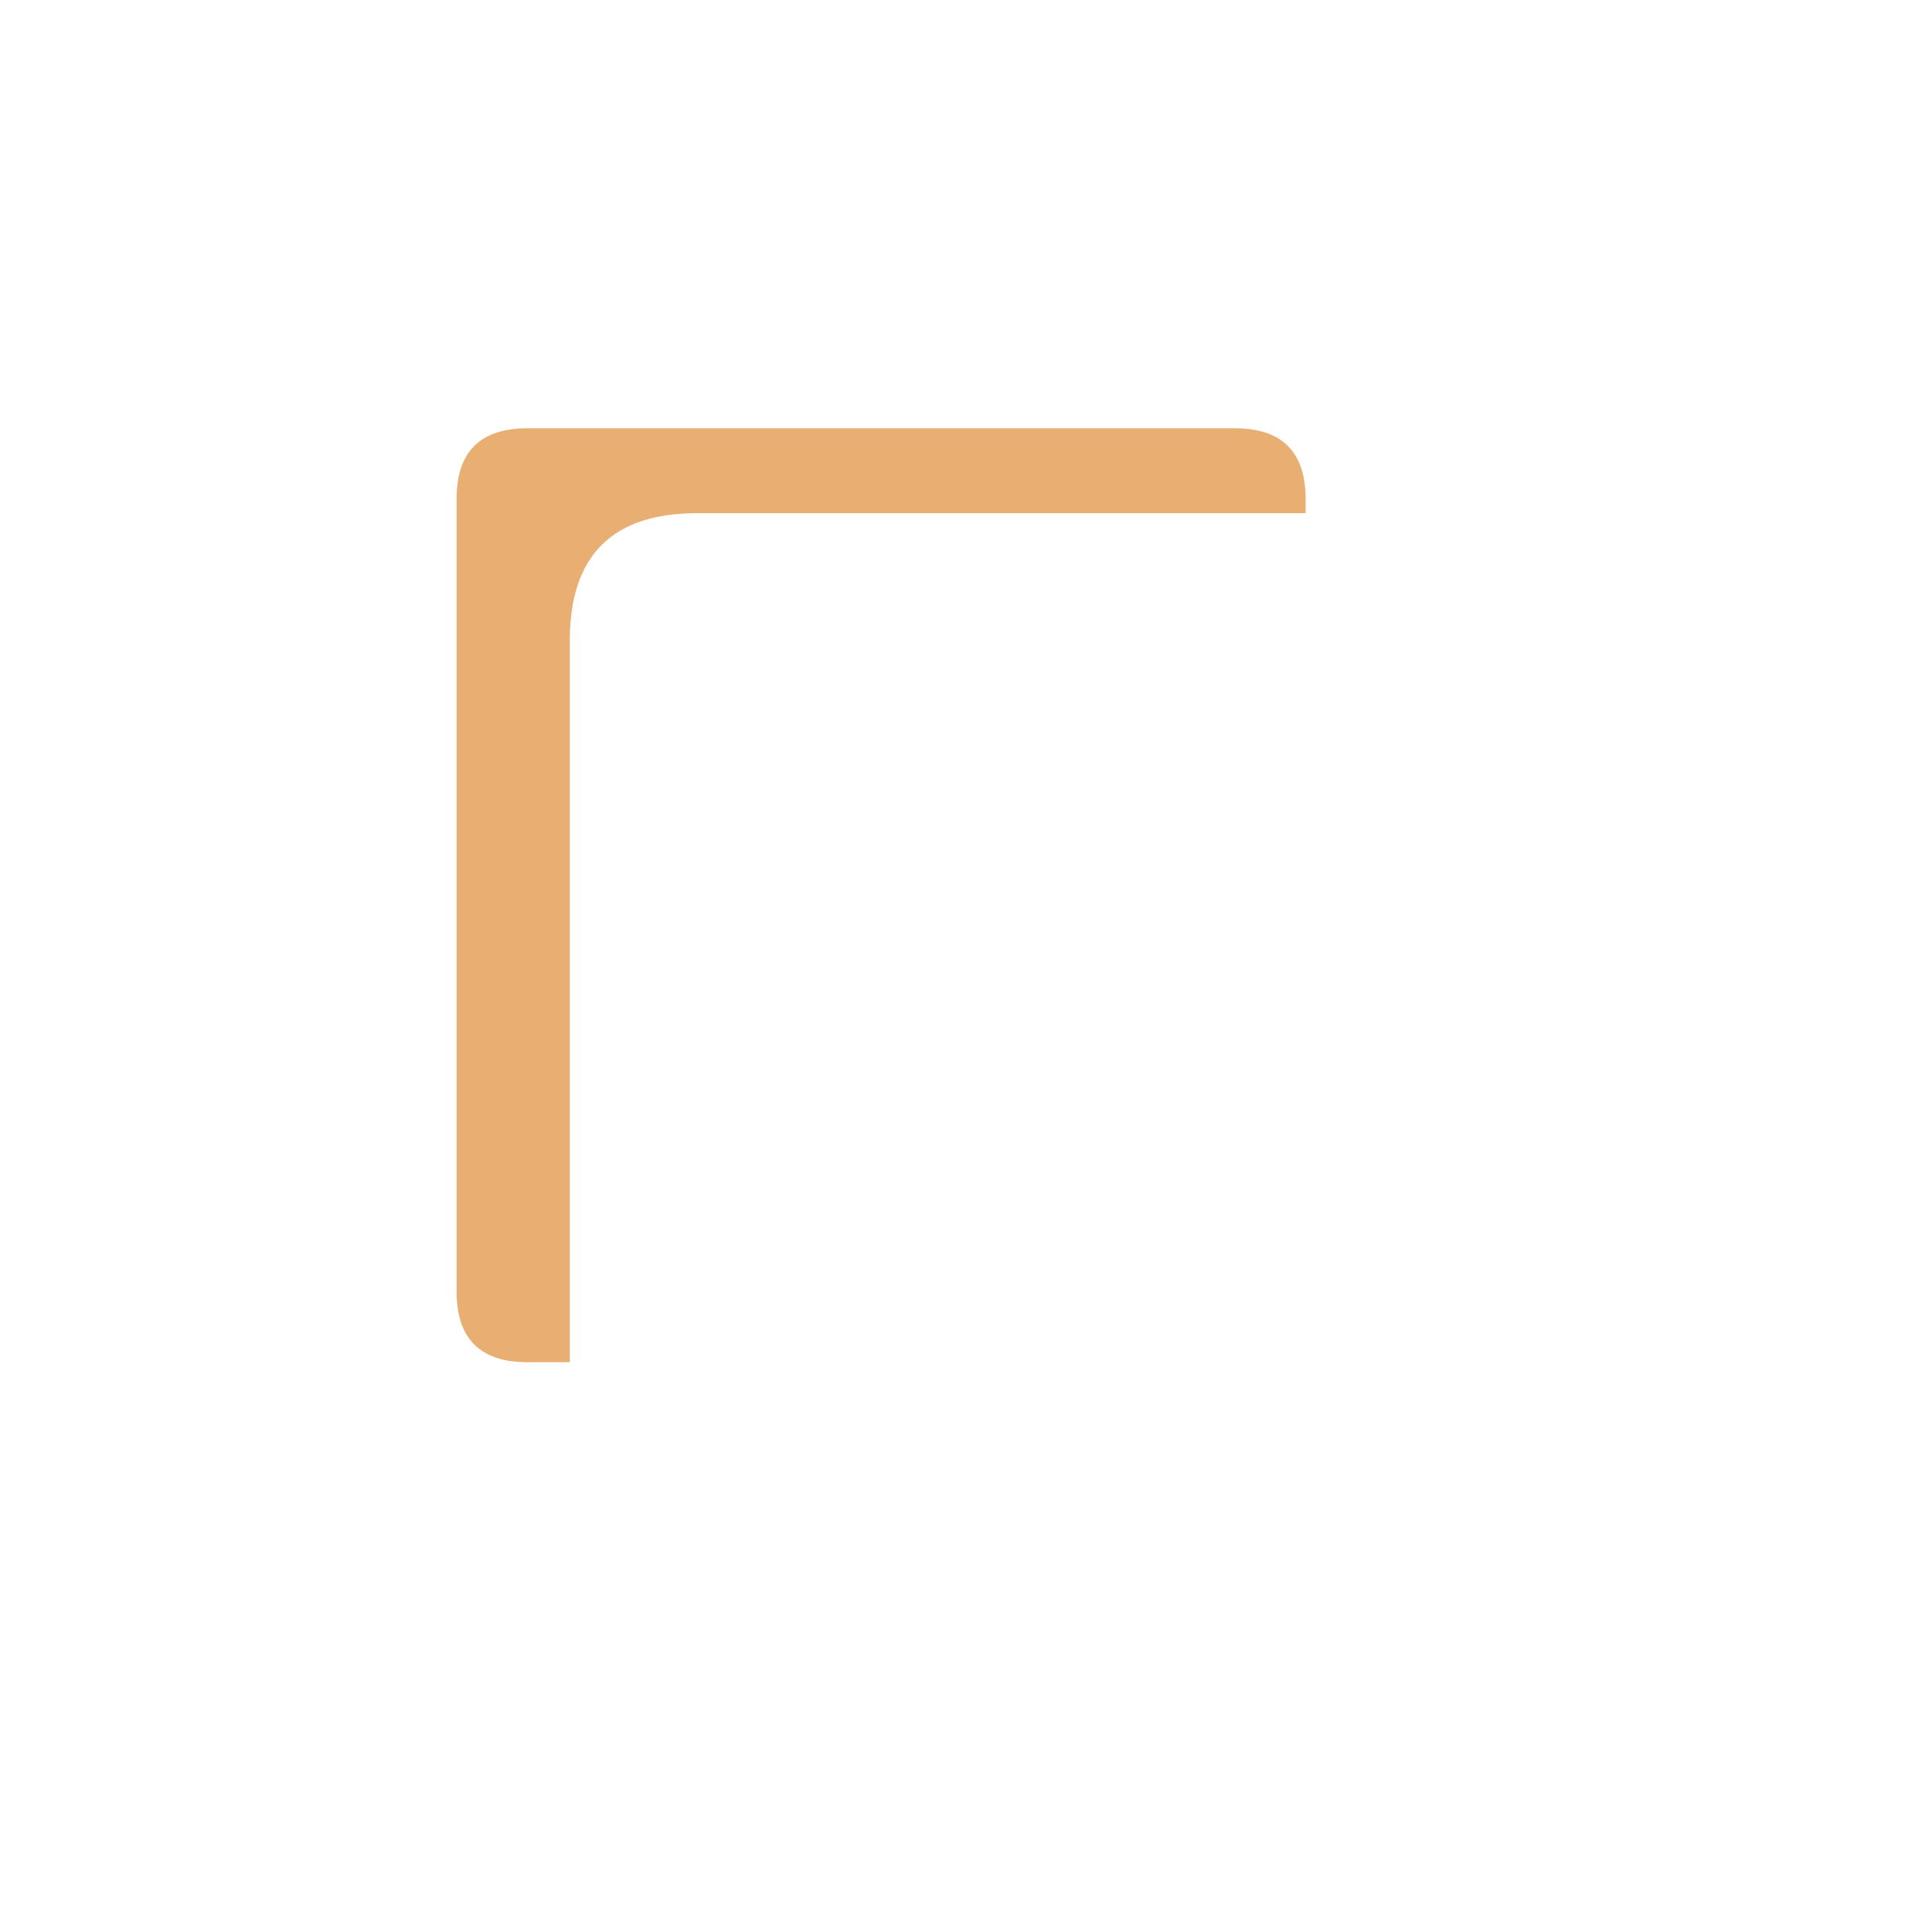
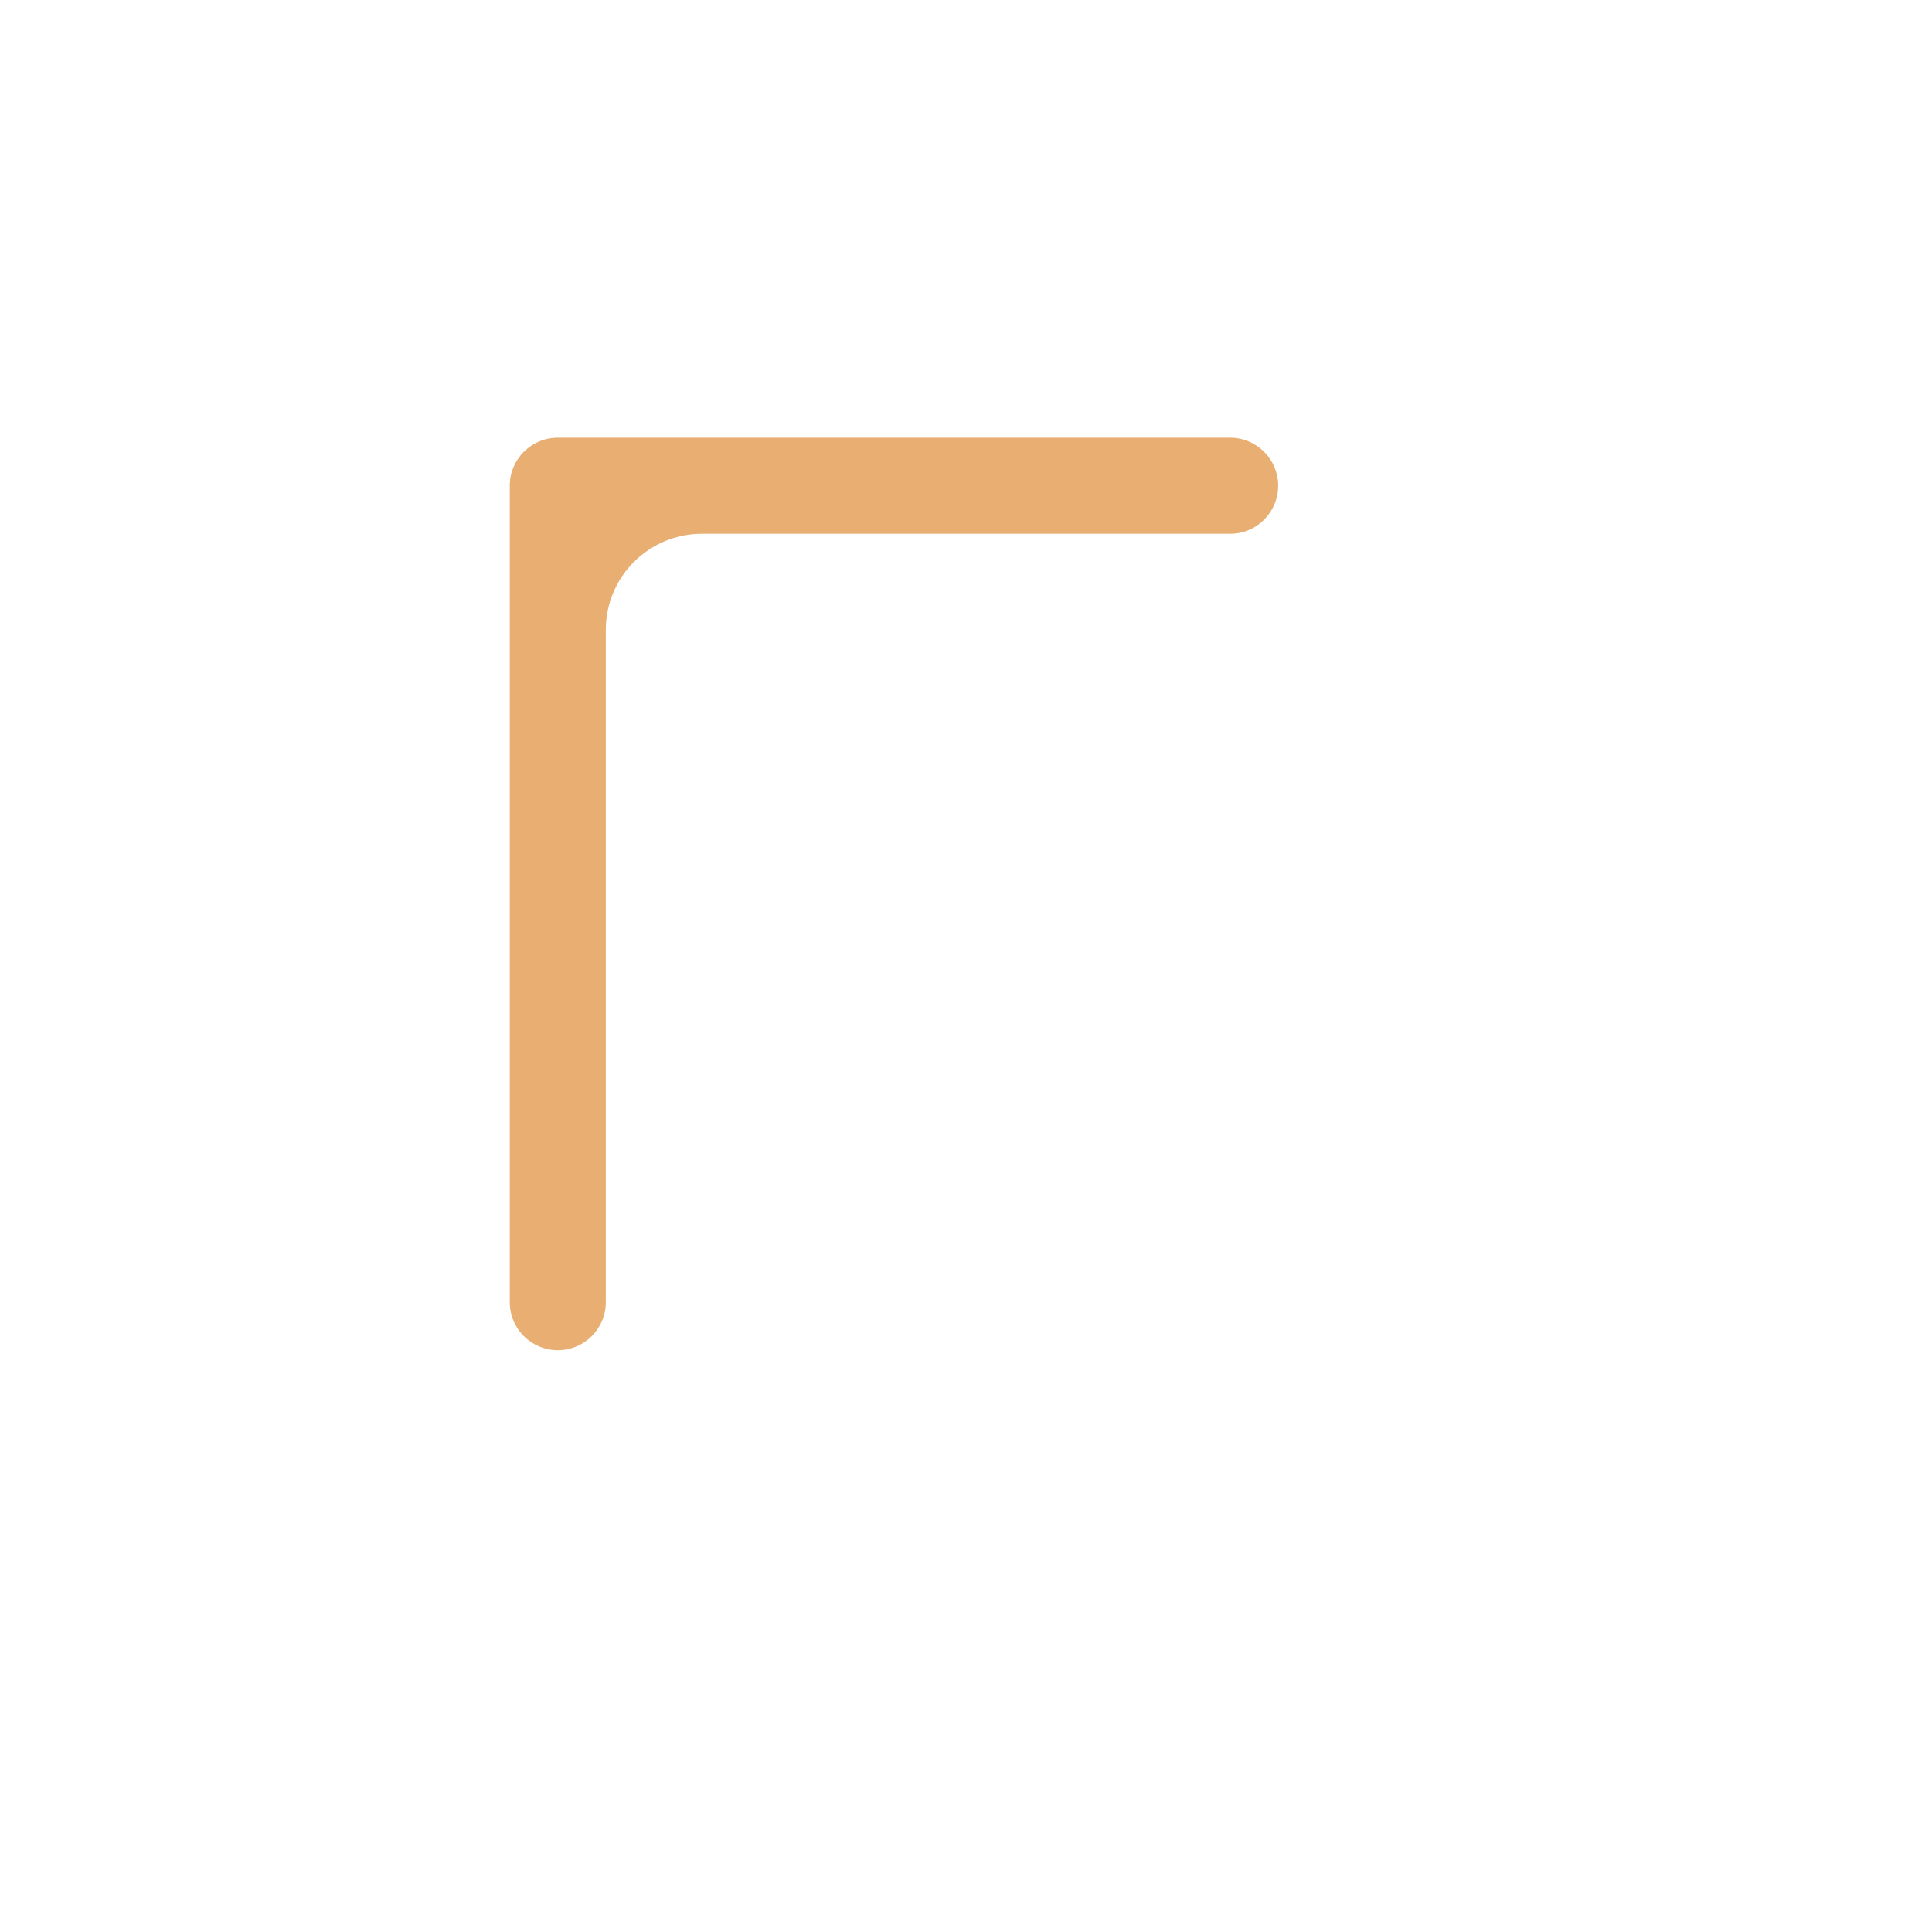
- <svg xmlns="http://www.w3.org/2000/svg" width="1024" height="1024" viewBox="0 0 1024 1024">
-   <g transform="translate(32 32) scale(.9375)">
+ <svg xmlns="http://www.w3.org/2000/svg" width="1024" height="1024" viewBox="0 0 1024 1024" role="img" aria-labelledby="title desc">
+   <g id="icon-glyph" transform="translate(512 512) scale(0.7954545) translate(-512 -512)">
    <g id="back-page">
-       <path fill="#e8ae72" d="M264 208H664Q704 208 704 248V256H360Q288 256 288 328V736H264Q224 736 224 696V248Q224 208 264 208Z" />
+       <path fill="#e8ae72" d="M240,160H688A32,32 0 0 1 688,224H336A64,64 0 0 0 272,288V736A32,32 0 0 1 208,736V192A32,32 0 0 1 240,160Z" />
    </g>
  </g>
</svg>
